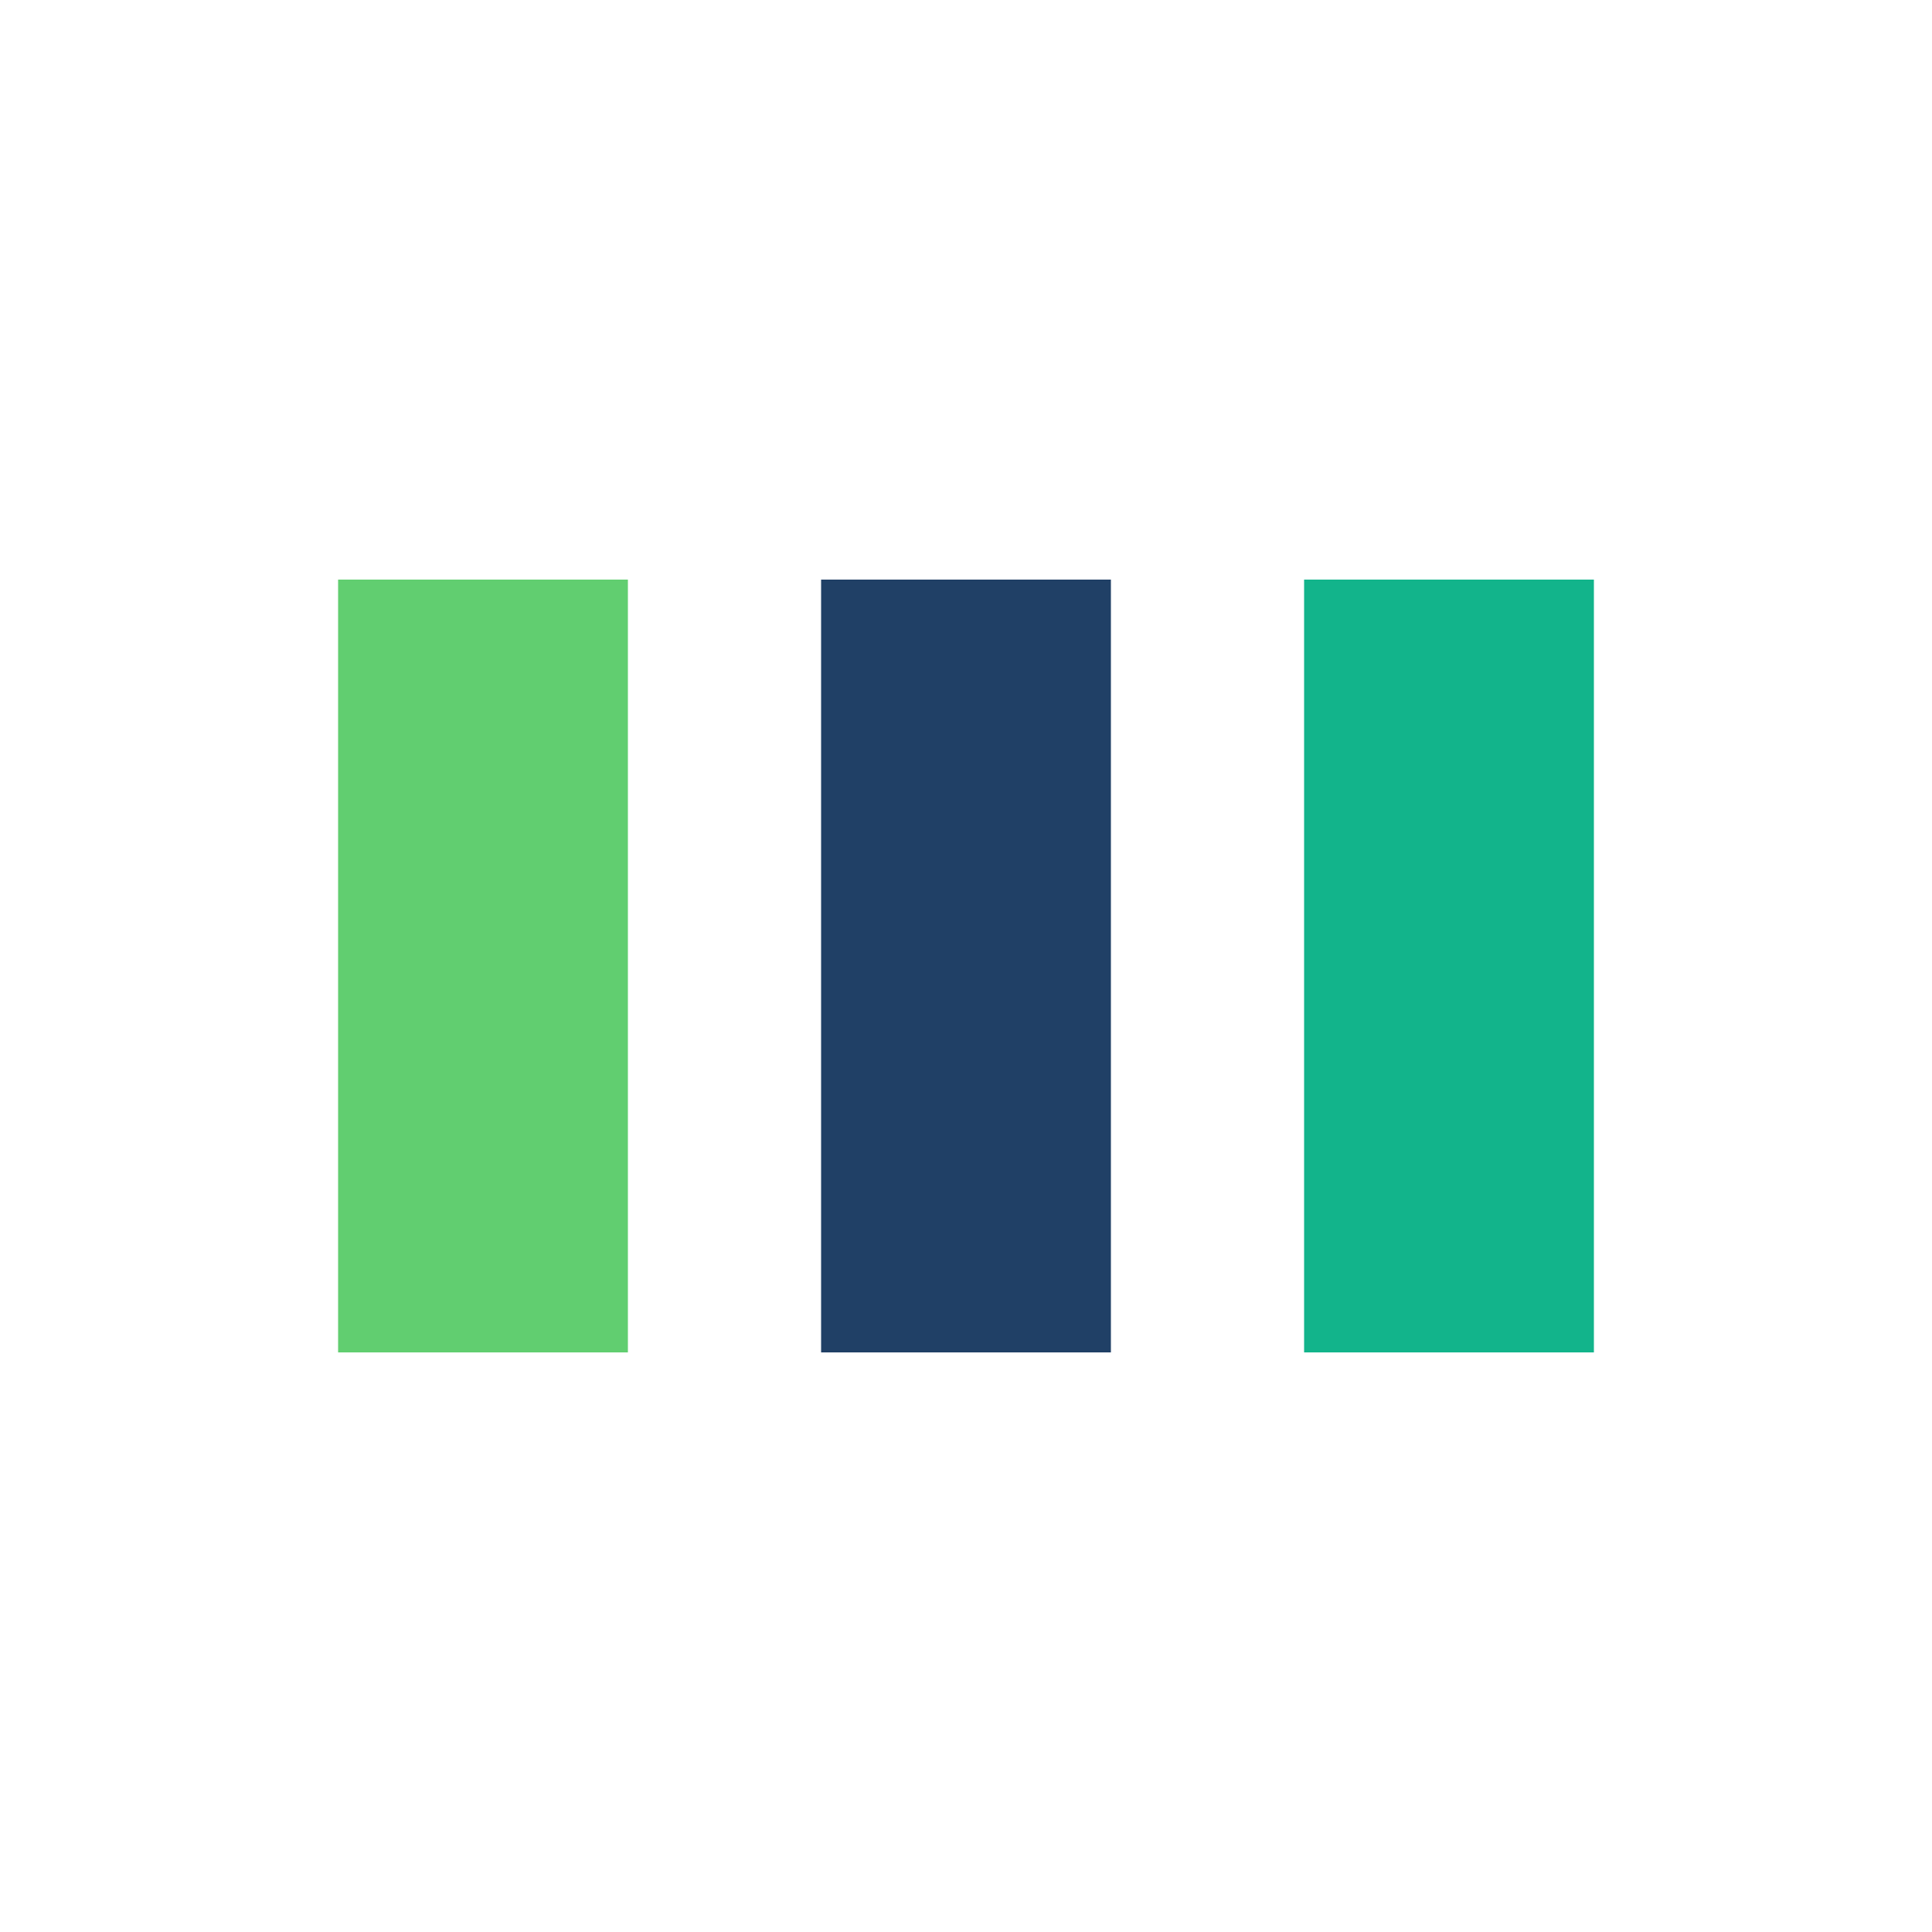
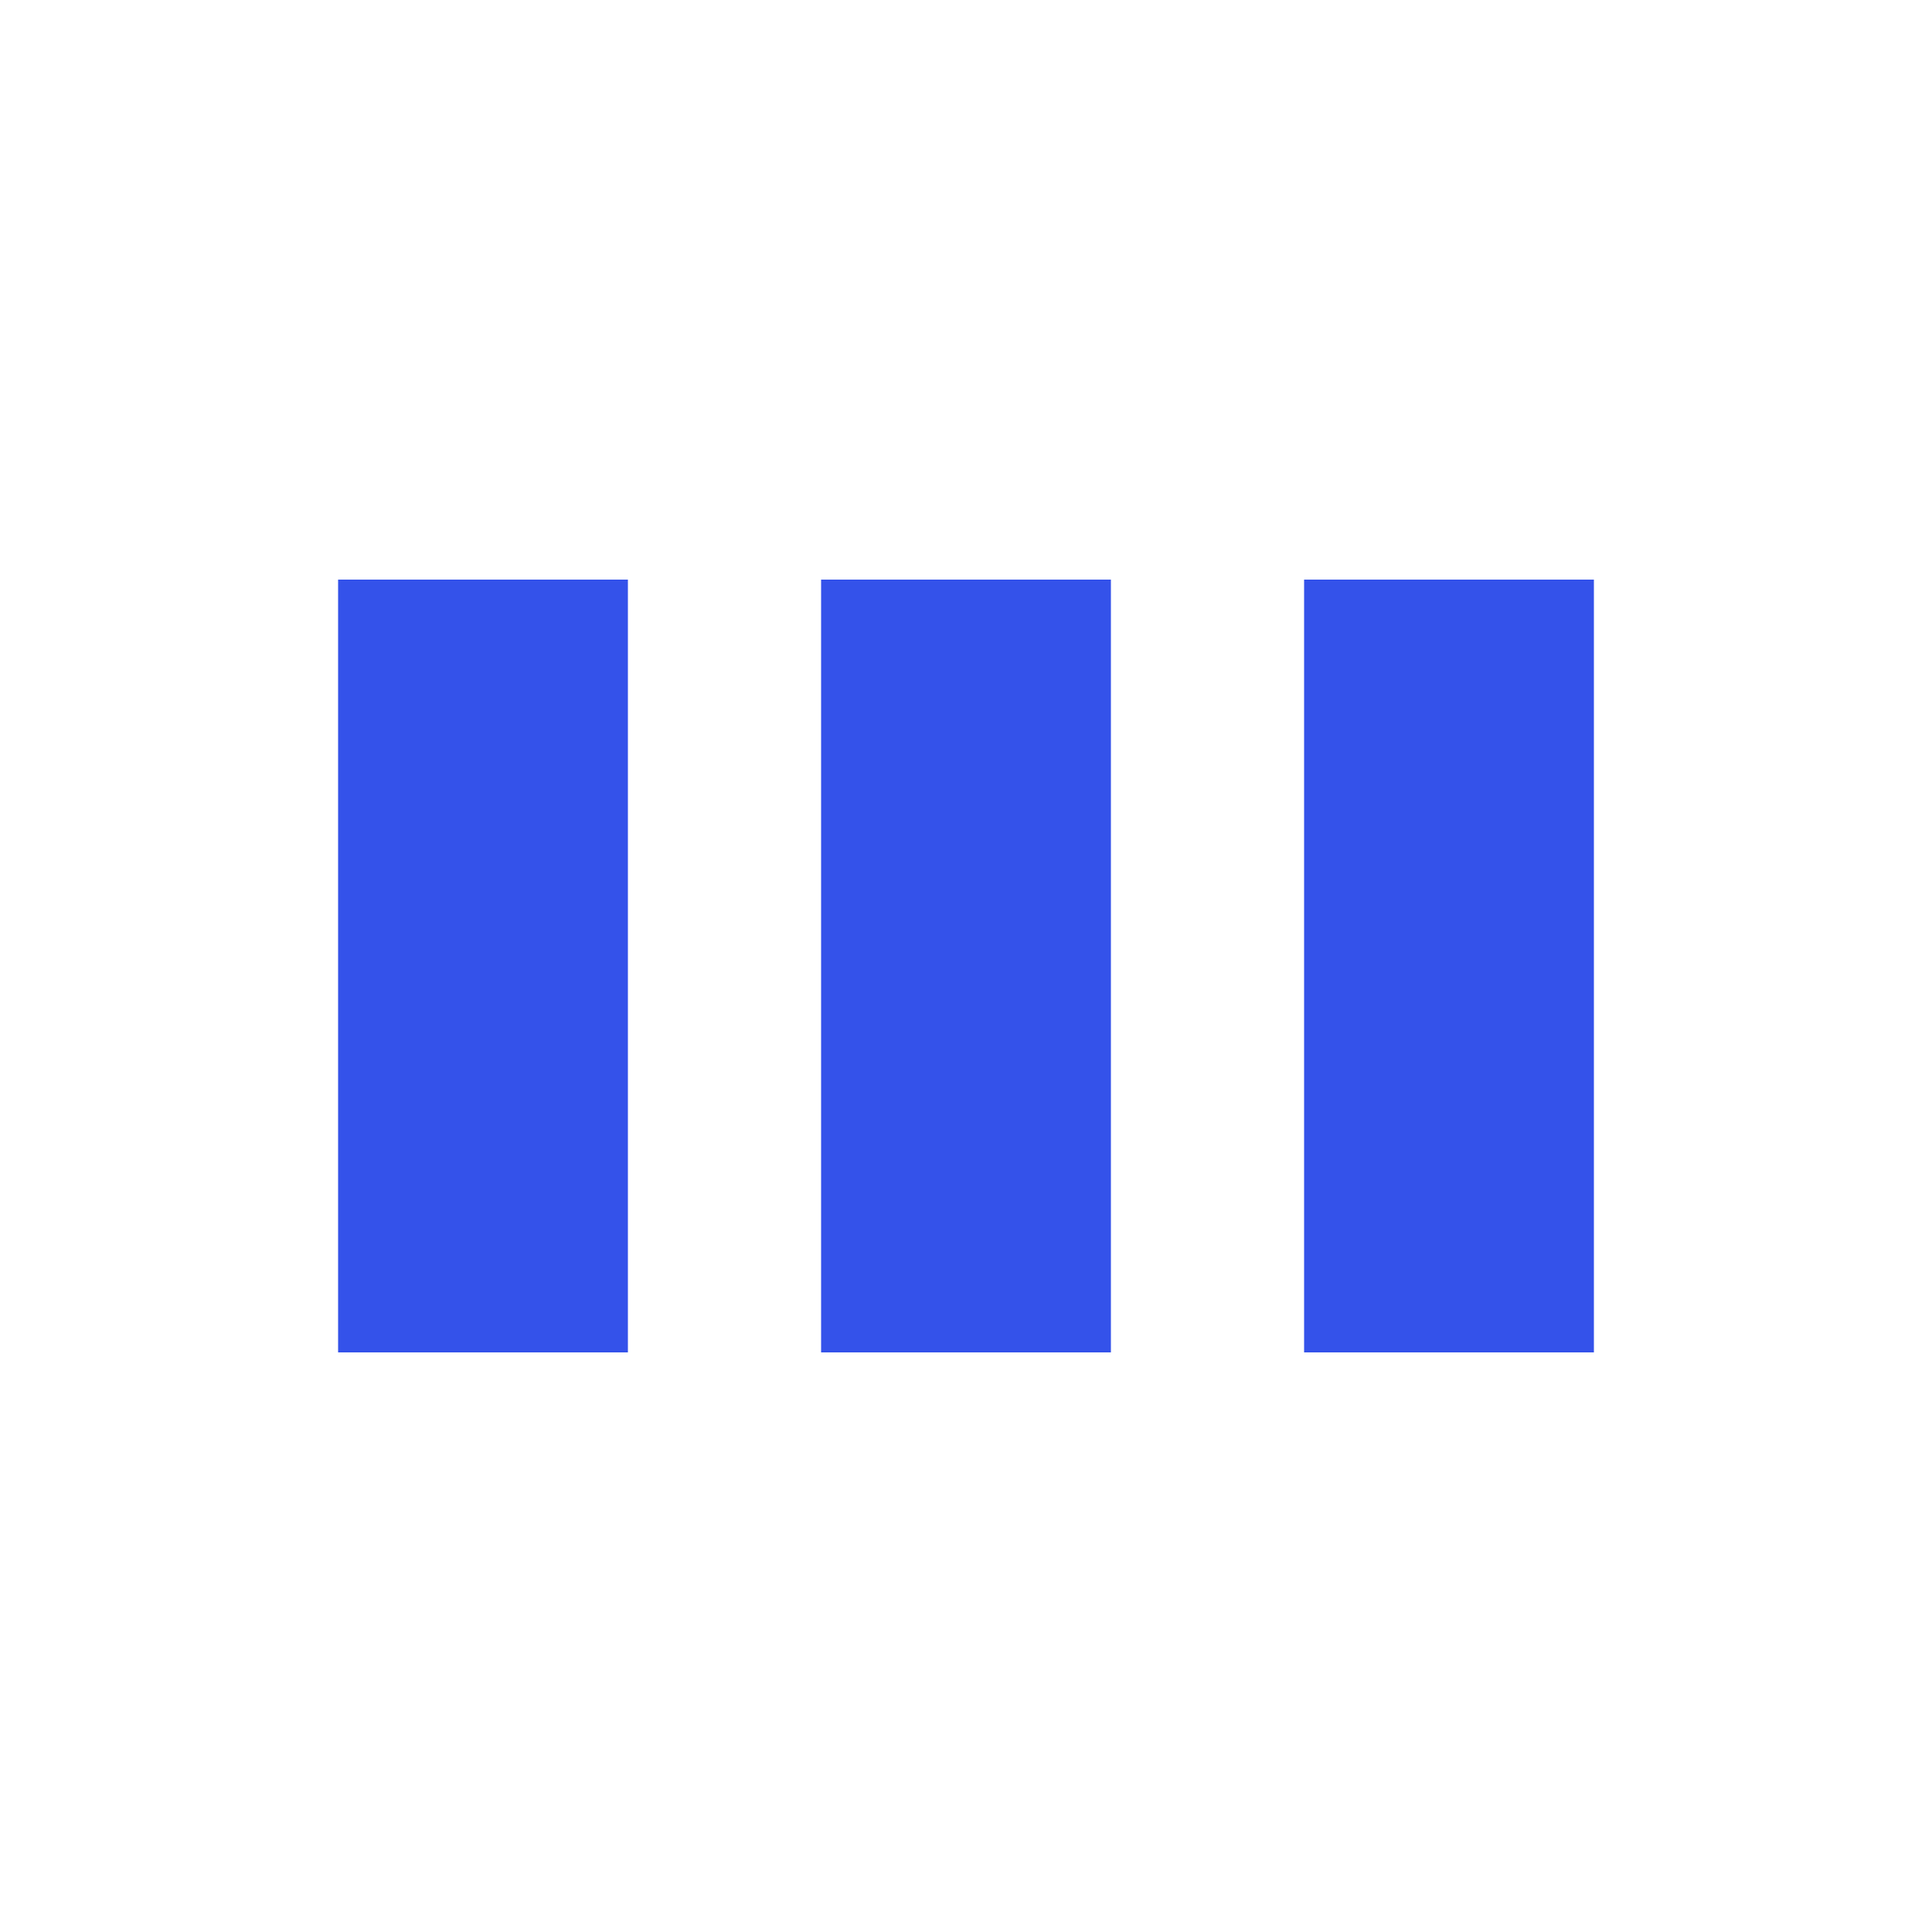
<svg xmlns="http://www.w3.org/2000/svg" style="margin: auto; background: rgba(255, 255, 255, 0); display: block;" width="97px" height="97px" viewBox="0 0 100 100" preserveAspectRatio="xMidYMid">
-   <rect x="17.5" y="30" width="15" height="40" fill="#61ce70">
+   <rect x="17.5" y="30" width="15" height="40" fill="#3452EAFF">
    <animate attributeName="y" repeatCount="indefinite" dur="1s" calcMode="spline" keyTimes="0;0.5;1" values="16;30;30" keySplines="0 0.5 0.5 1;0 0.5 0.5 1" begin="-0.2s" />
    <animate attributeName="height" repeatCount="indefinite" dur="1s" calcMode="spline" keyTimes="0;0.5;1" values="68;40;40" keySplines="0 0.5 0.5 1;0 0.5 0.5 1" begin="-0.2s" />
  </rect>
-   <rect x="42.5" y="30" width="15" height="40" fill="#204066">
+   <rect x="42.5" y="30" width="15" height="40" fill="#3452EAFF">
    <animate attributeName="y" repeatCount="indefinite" dur="1s" calcMode="spline" keyTimes="0;0.5;1" values="19.5;30;30" keySplines="0 0.5 0.5 1;0 0.5 0.5 1" begin="-0.1s" />
    <animate attributeName="height" repeatCount="indefinite" dur="1s" calcMode="spline" keyTimes="0;0.5;1" values="61;40;40" keySplines="0 0.5 0.5 1;0 0.5 0.5 1" begin="-0.1s" />
  </rect>
-   <rect x="67.5" y="30" width="15" height="40" fill="#12b48b">
+   <rect x="67.5" y="30" width="15" height="40" fill="#3452EAFF">
    <animate attributeName="y" repeatCount="indefinite" dur="1s" calcMode="spline" keyTimes="0;0.5;1" values="19.5;30;30" keySplines="0 0.5 0.5 1;0 0.5 0.5 1" />
    <animate attributeName="height" repeatCount="indefinite" dur="1s" calcMode="spline" keyTimes="0;0.5;1" values="61;40;40" keySplines="0 0.5 0.5 1;0 0.5 0.5 1" />
  </rect>
</svg>
